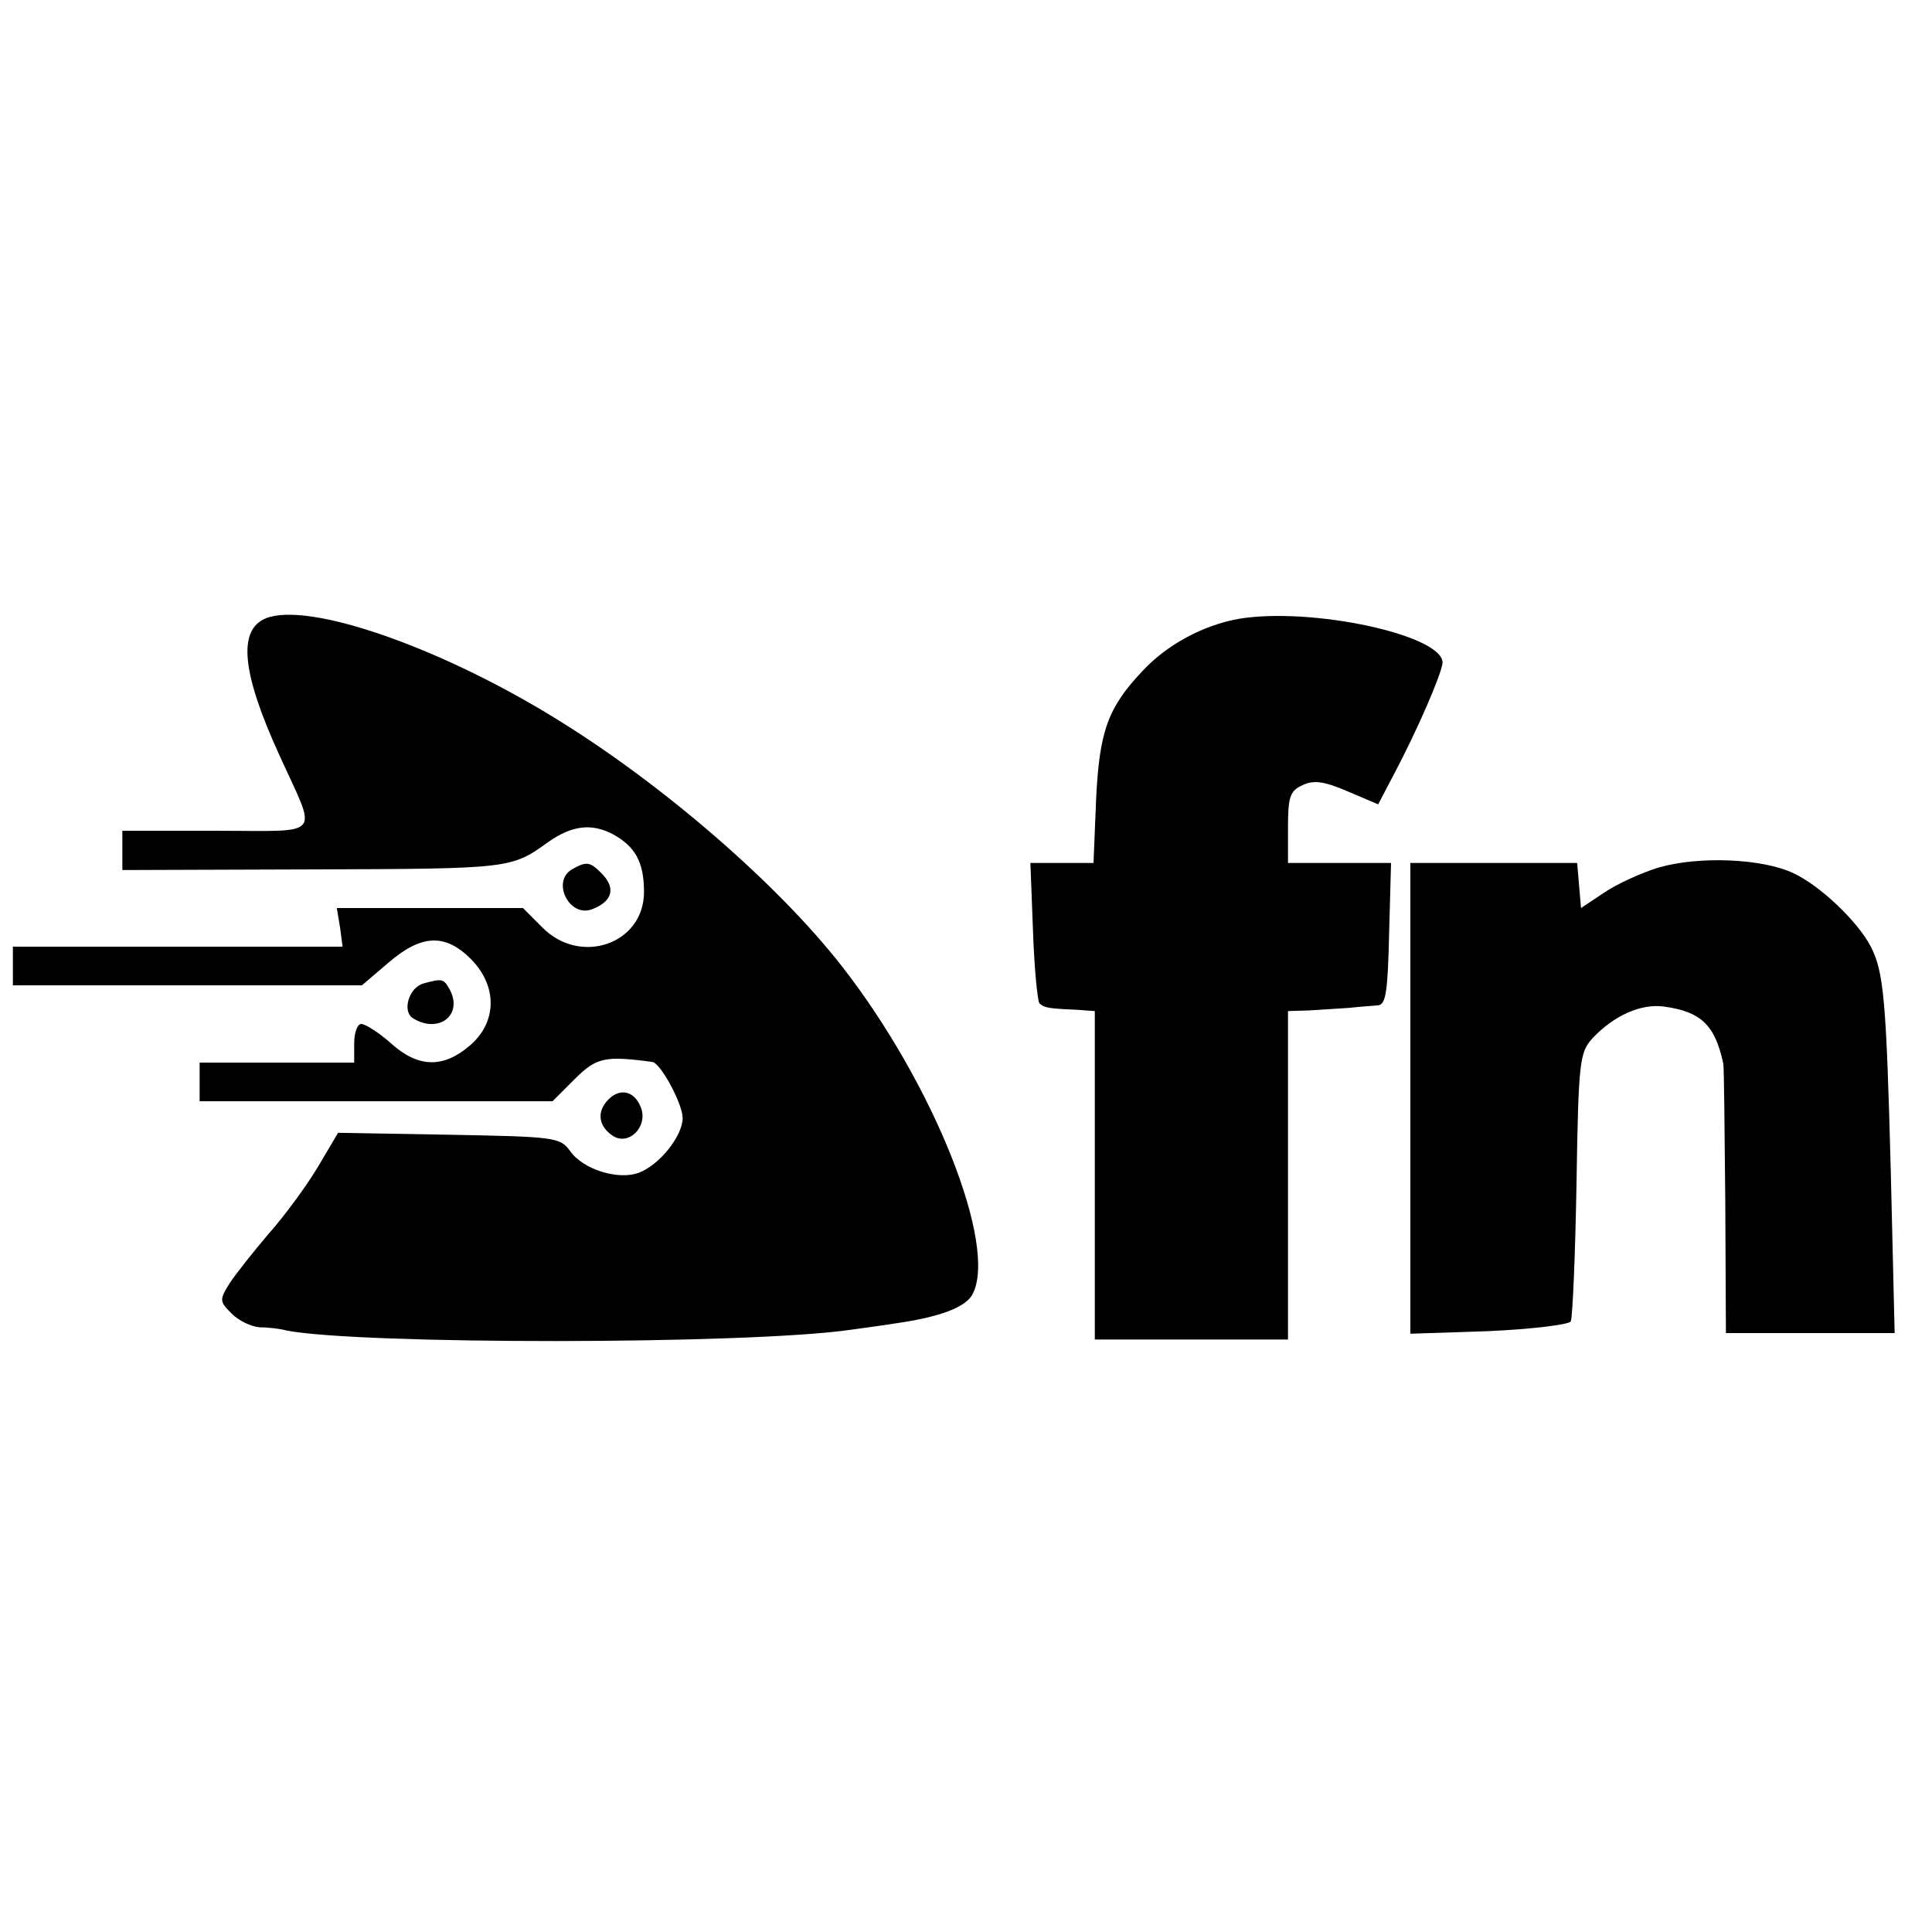
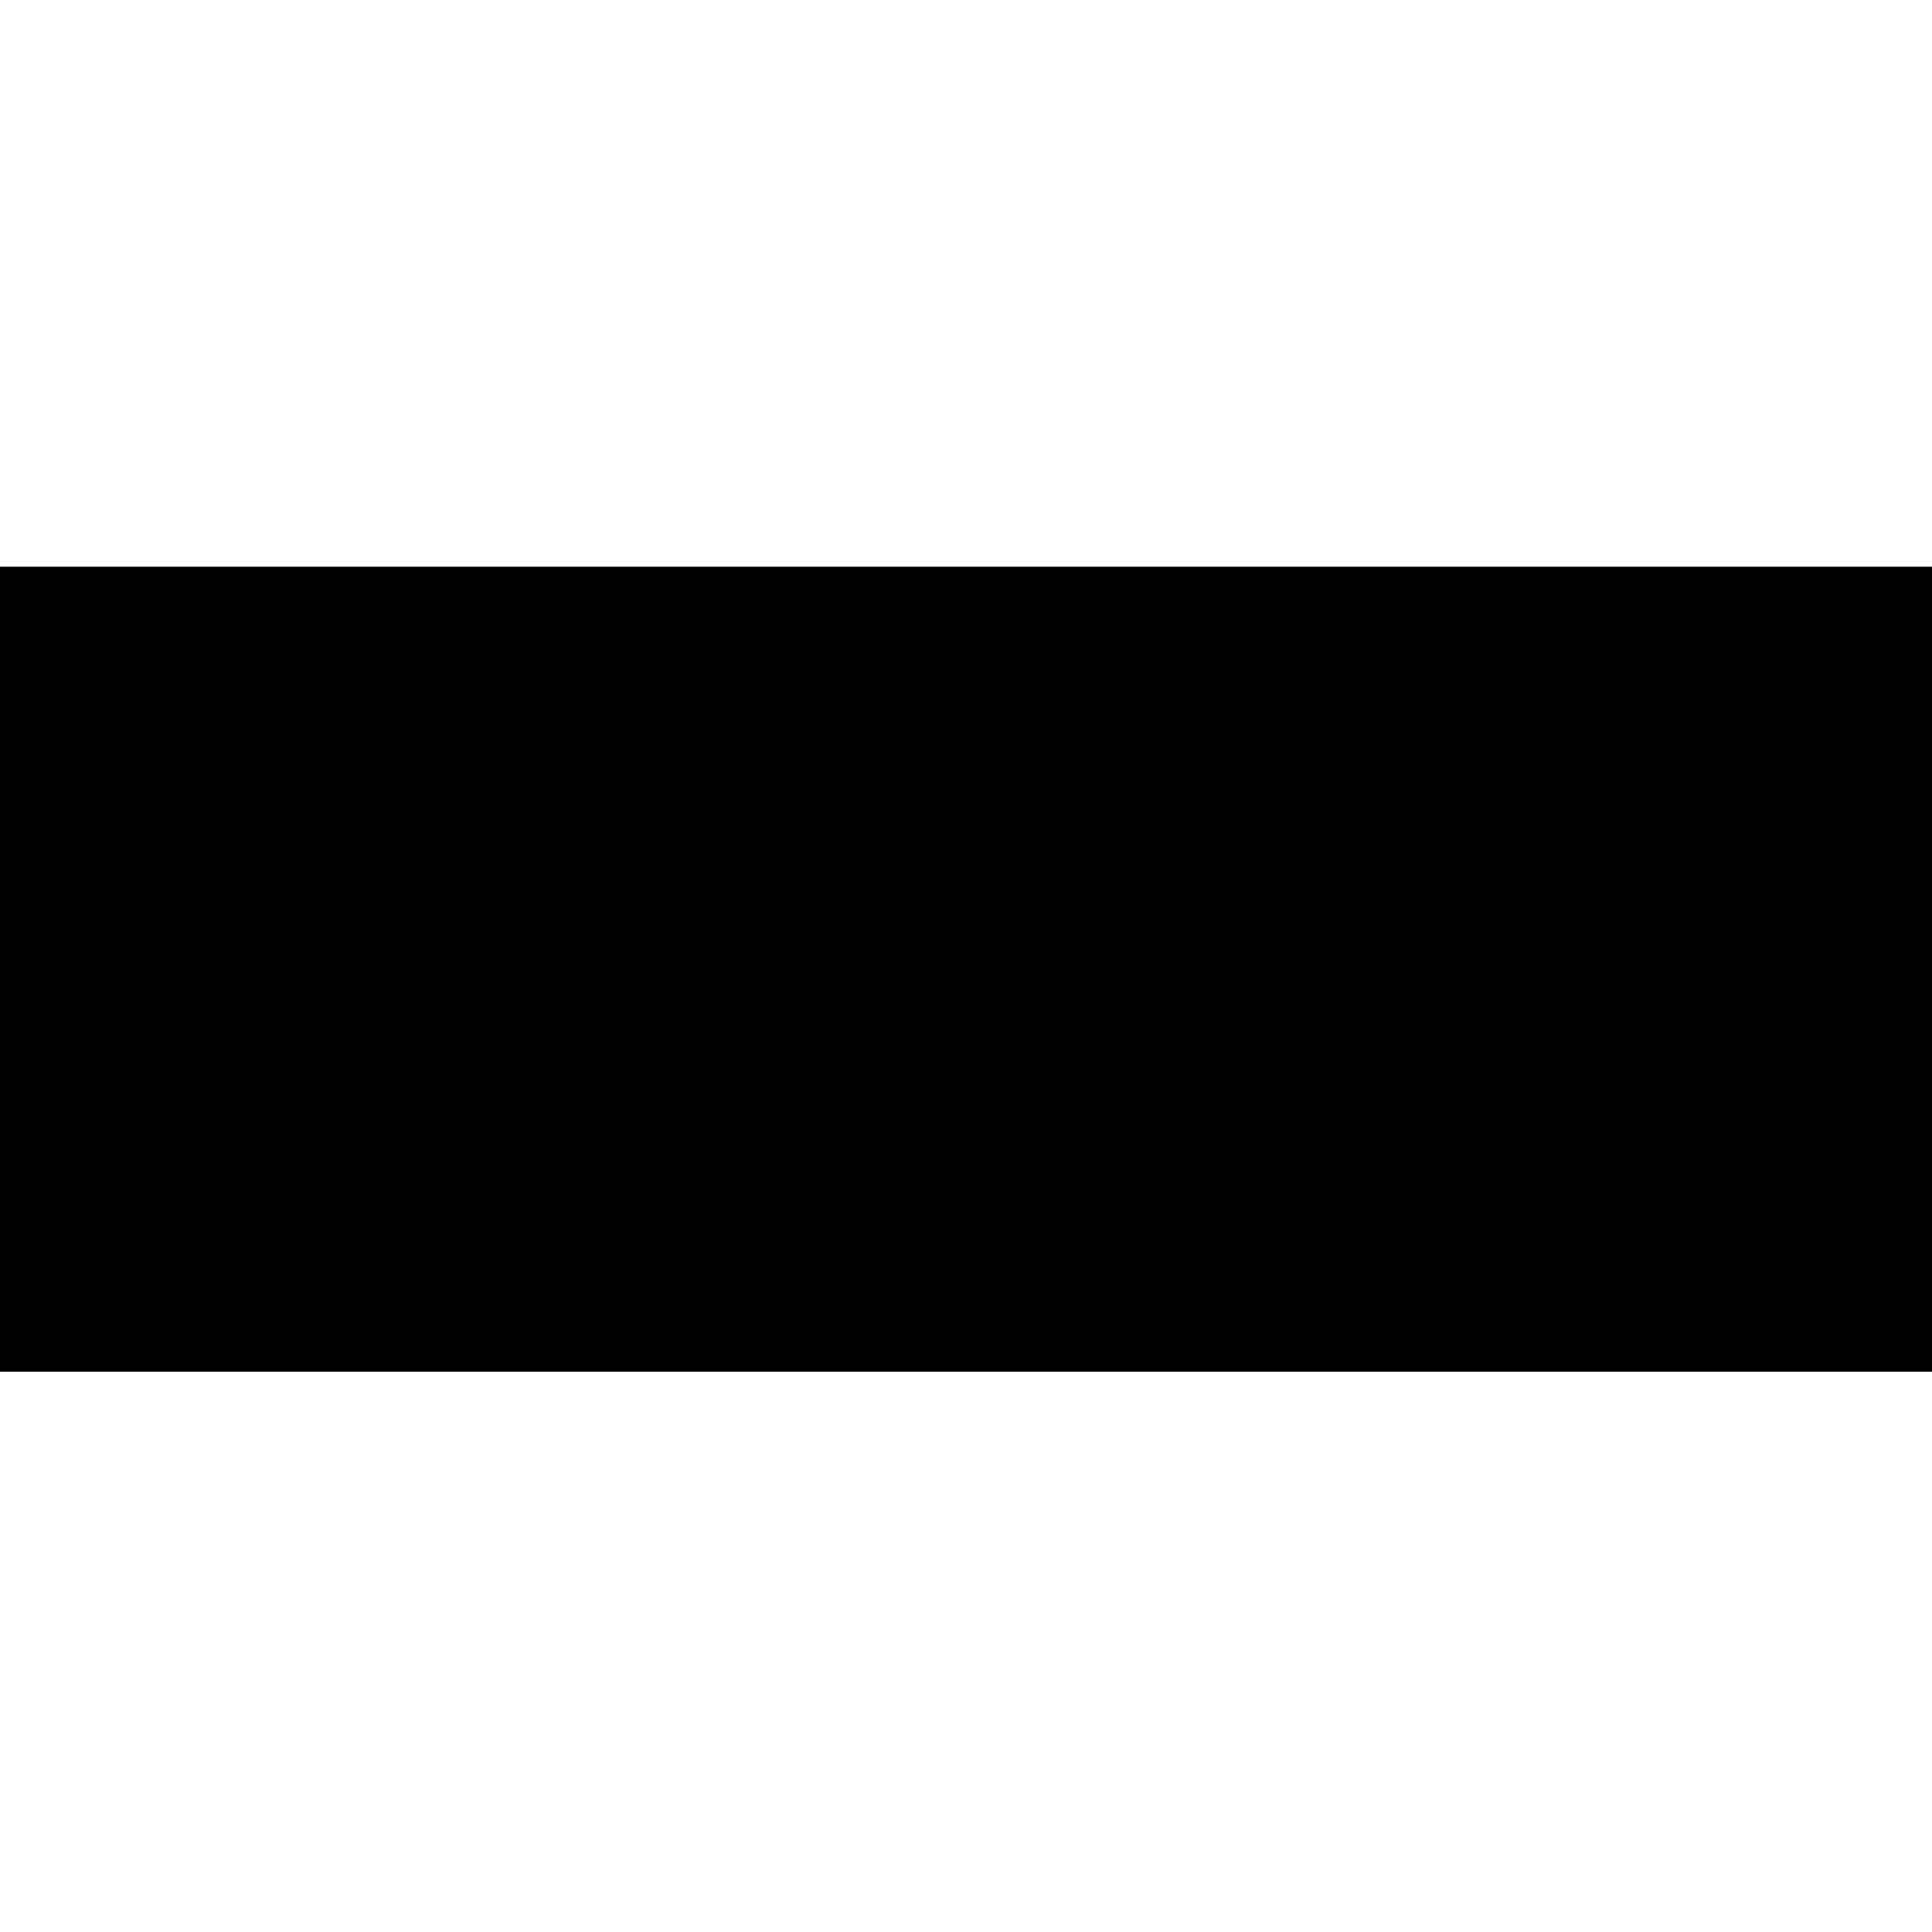
<svg xmlns="http://www.w3.org/2000/svg" version="1.0" width="300pt" height="300pt" viewBox="0 0 300 300" preserveAspectRatio="xMidYMid meet">
  <g transform="translate(0,300) scale(0.1,-0.1)" fill="#000000" stroke="none">
-     <path d="M413 2040 c-44 -18 -38 -84 21 -213 59 -130 70 -117 -98 -117 l-146 0 0 -30 0 -31 298 1 c305 1 306 1 364 43 36 25 66 29 99 12 35 -19 49 -43 49 -90 0 -81 -99 -115 -158 -55 l-30 30 -144 0 -145 0 5 -30 4 -30 -256 0 -256 0 0 -30 0 -30 271 0 271 0 41 35 c51 44 88 46 128 6 42 -42 41 -99 -2 -135 -41 -35 -80 -34 -122 4 -19 17 -40 30 -46 30 -6 0 -11 -13 -11 -30 l0 -30 -120 0 -120 0 0 -30 0 -30 274 0 274 0 34 34 c34 34 47 37 121 27 13 -2 47 -65 47 -87 0 -28 -36 -73 -68 -85 -32 -12 -87 5 -107 34 -15 21 -24 22 -188 25 l-172 3 -32 -54 c-18 -30 -52 -76 -76 -103 -23 -27 -50 -61 -60 -76 -17 -27 -16 -29 3 -48 11 -11 30 -20 43 -21 12 0 31 -2 42 -5 113 -22 714 -22 875 1 14 2 45 6 70 10 70 10 109 25 120 45 40 75 -60 327 -203 510 -100 128 -280 284 -447 386 -179 110 -381 180 -447 154z" />
-     <path d="M1923 2039 c-55 -10 -111 -40 -149 -81 -54 -57 -67 -94 -72 -200 l-4 -98 -49 0 -49 0 4 -105 c2 -58 7 -109 10 -113 8 -7 13 -8 59 -10 l27 -2 0 -255 0 -255 150 0 150 0 0 255 0 255 33 1 c17 1 46 3 62 4 17 2 37 3 45 4 12 1 15 22 17 111 l3 110 -80 0 -80 0 0 55 c0 48 3 57 23 66 17 8 33 6 70 -10 l47 -20 22 42 c40 75 77 162 78 178 0 43 -204 87 -317 68z" />
-     <path d="M2576 1653 c-27 -8 -66 -26 -85 -39 l-36 -24 -3 35 -3 35 -130 0 -129 0 0 -366 0 -365 121 4 c67 3 124 10 128 15 3 6 7 102 9 214 3 192 5 204 25 226 33 35 75 54 111 49 57 -8 79 -28 92 -89 1 -5 2 -100 3 -213 l1 -205 131 0 131 0 -6 251 c-7 268 -11 310 -31 349 -20 39 -79 95 -120 114 -48 23 -147 27 -209 9z" />
-     <path d="M888 1650 c-32 -19 -4 -75 31 -62 32 12 38 33 15 56 -18 18 -23 19 -46 6z" />
-     <path d="M658 1473 c-23 -6 -34 -43 -17 -54 40 -25 79 5 57 45 -9 16 -11 17 -40 9z" />
-     <path d="M945 1293 c-19 -19 -16 -42 7 -57 24 -15 53 13 44 42 -9 27 -32 34 -51 15z" />
+     <path d="M0 1495 l0 -625 1500 0 1500 0 0 625 0 625 -1500 0 -1500 0 0 -625z" />
  </g>
</svg>
